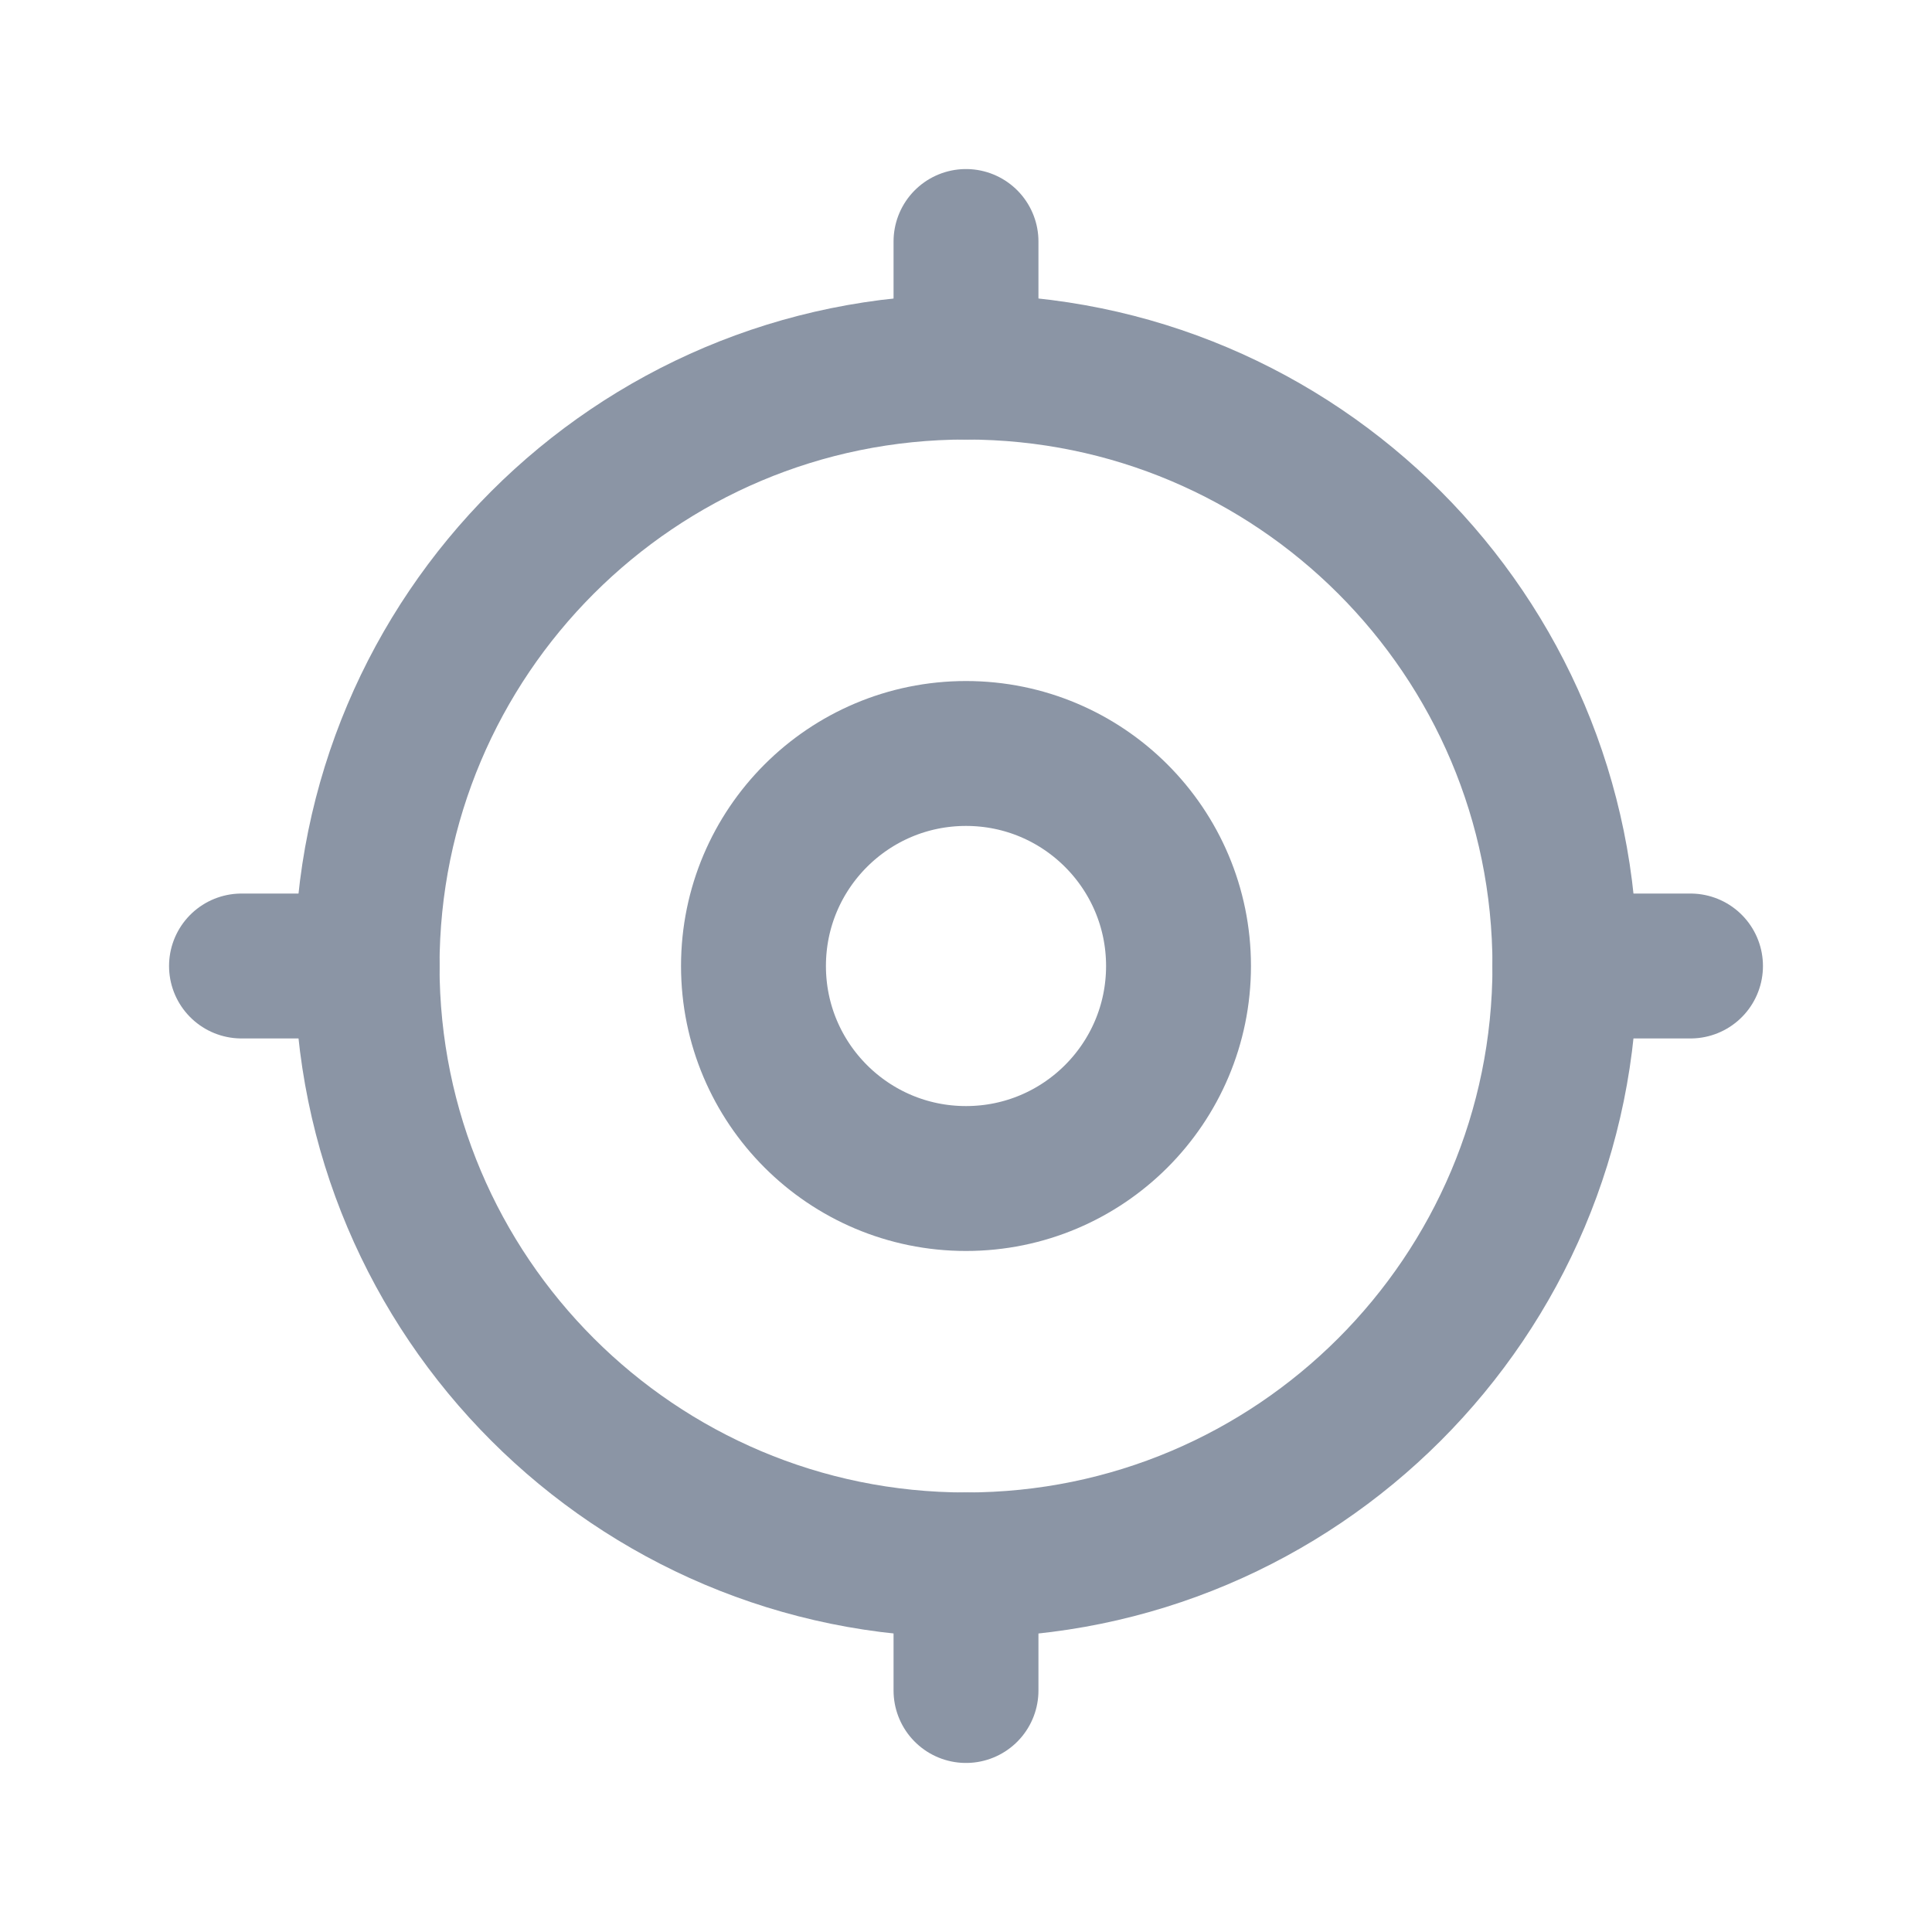
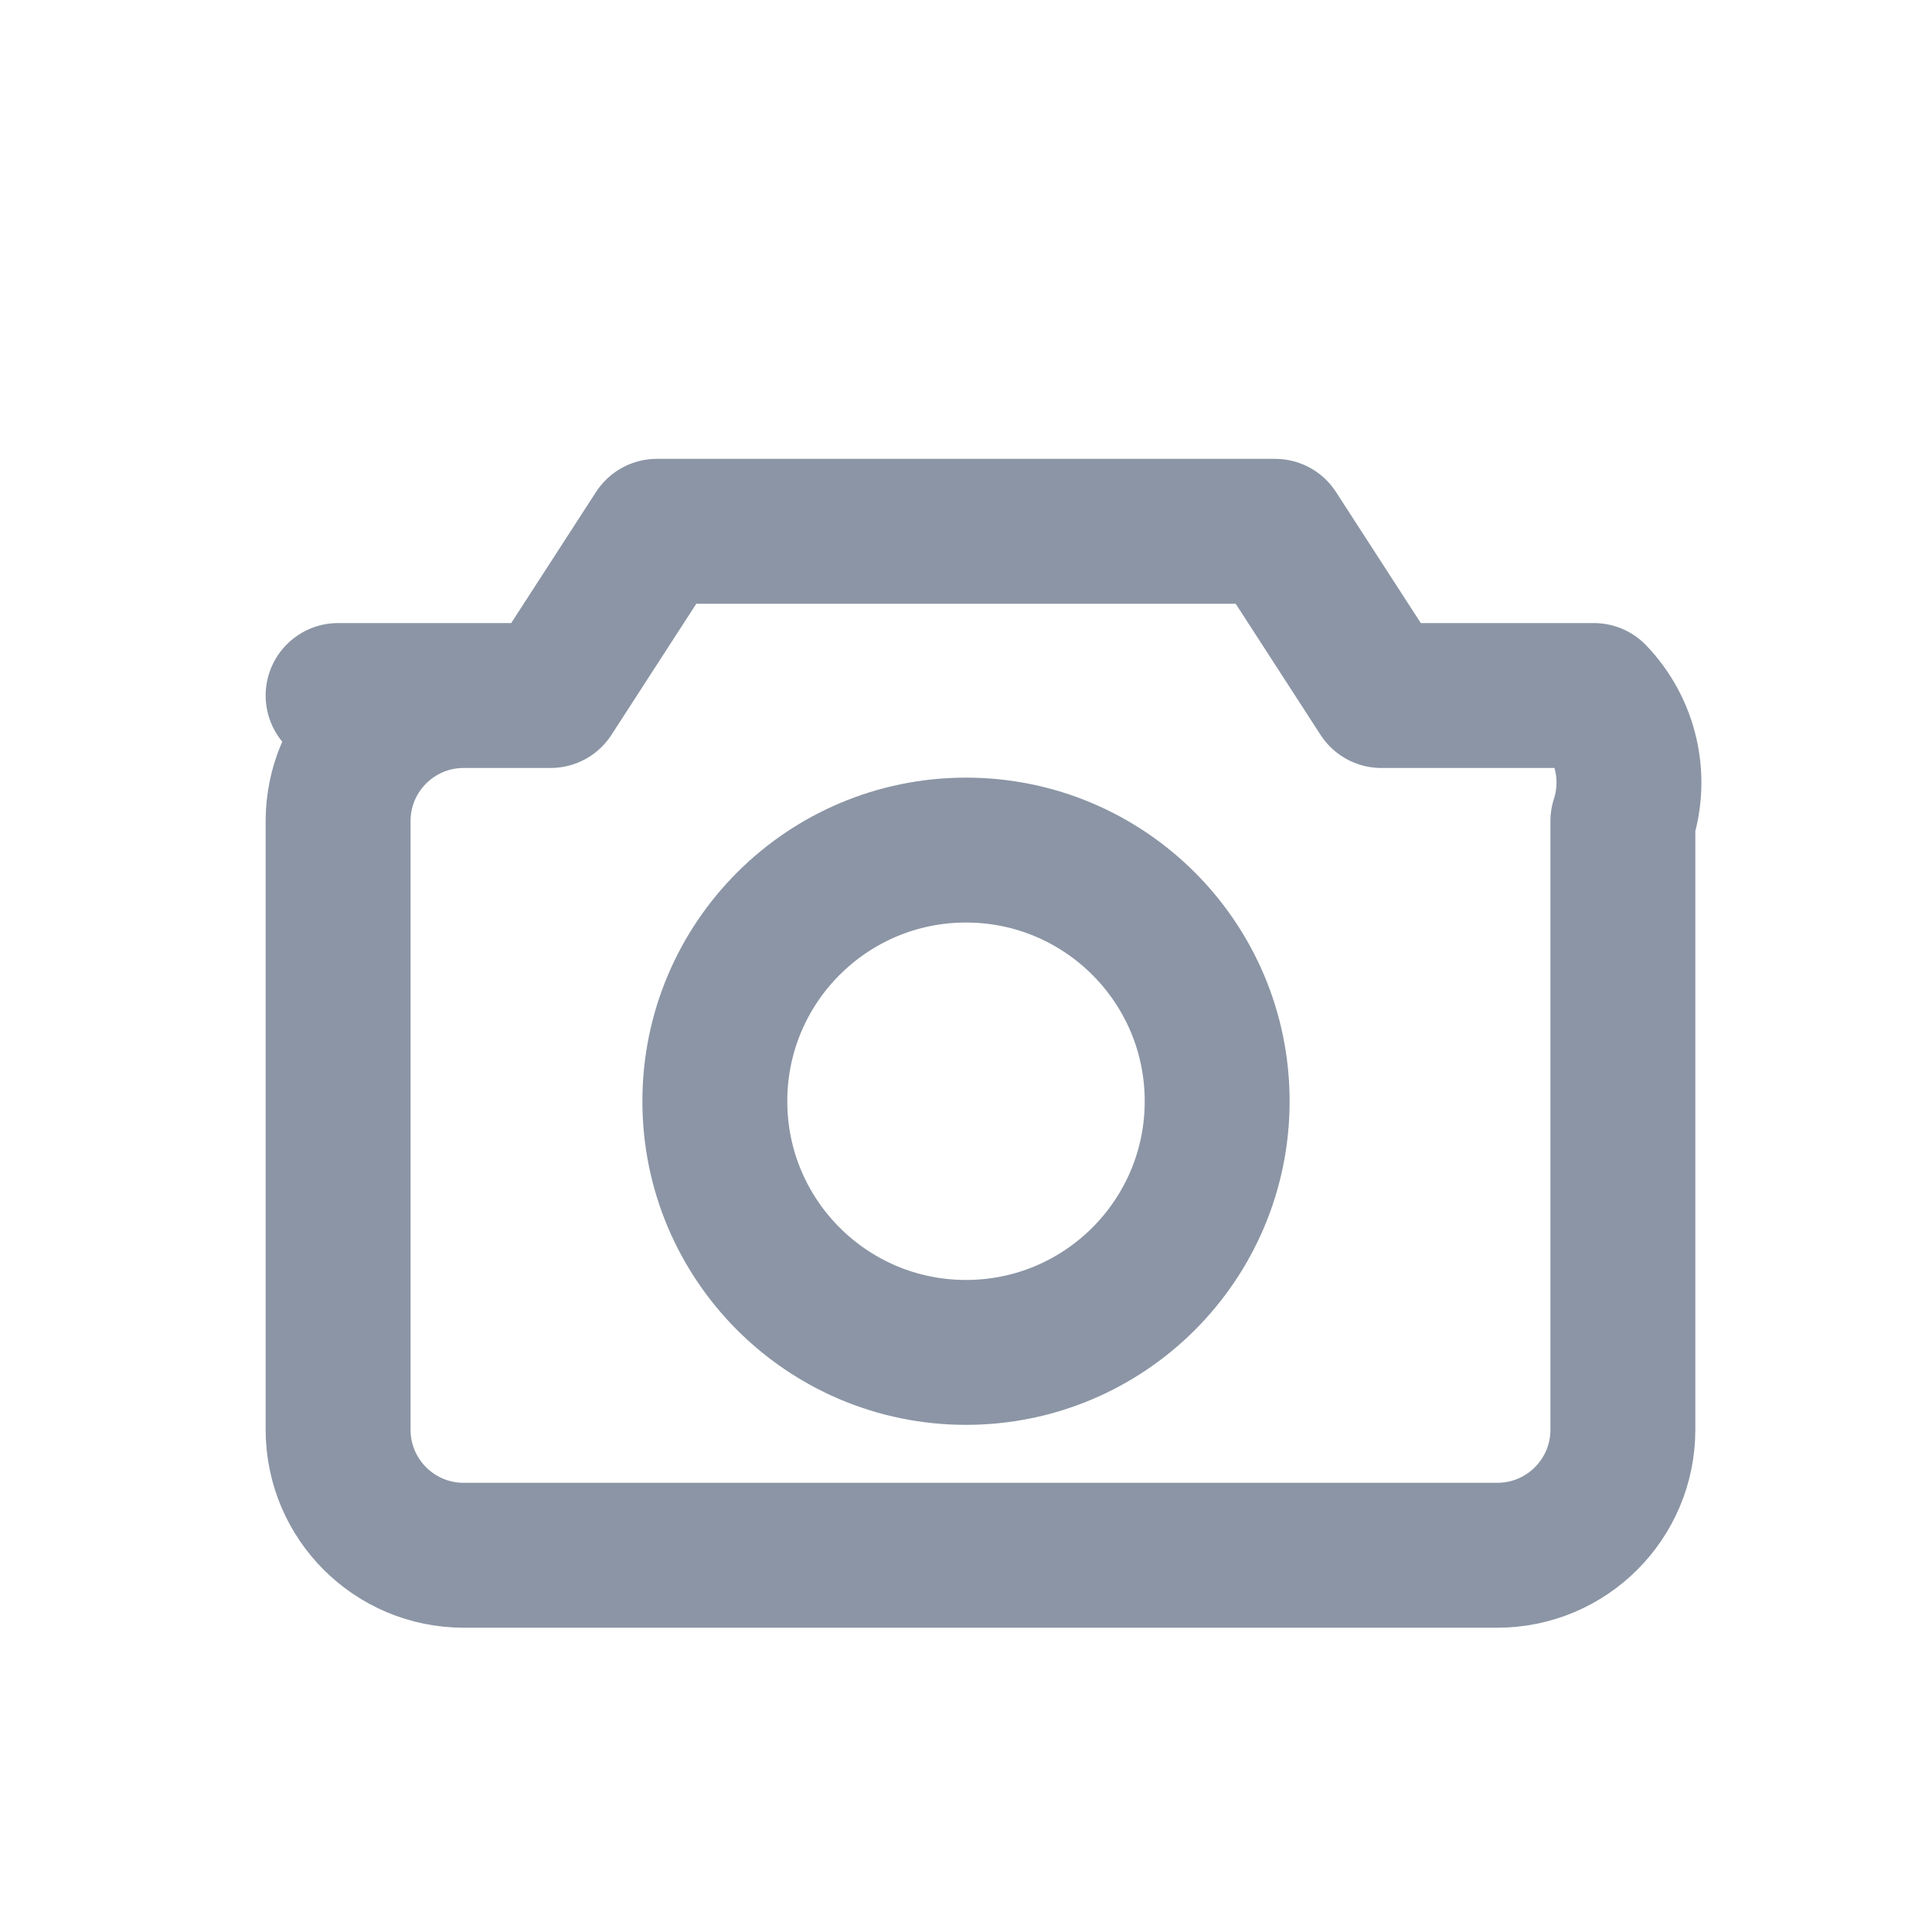
<svg xmlns="http://www.w3.org/2000/svg" width="20" height="20" viewBox="0 0 20 20" fill="none">
-   <circle cx="10" cy="10" r="6.2" stroke="#8b95a5" stroke-width="1.5" />
-   <circle cx="10" cy="10" r="2.2" stroke="#8b95a5" stroke-width="1.5" />
-   <path d="M10 3.8V2.5M10 17.5v-1.3M3.8 10H2.5M17.5 10h-1.3" stroke="#8b95a5" stroke-width="1.5" stroke-linecap="round" />
+   <path d="M3.5 7.2h2.2l1.1-1.7h6.4l1.1 1.7h2.2A1.3 1.3 0 0 1 16.8 8.5v6.3a1.3 1.3 0 0 1-1.3 1.3H4.8a1.3 1.3 0 0 1-1.3-1.3V8.5A1.3 1.3 0 0 1 4.8 7.2z" stroke="#8b95a5" stroke-width="1.5" stroke-linejoin="round" />
+   <circle cx="10" cy="11.4" r="2.6" stroke="#8b95a5" stroke-width="1.5" />
</svg>
